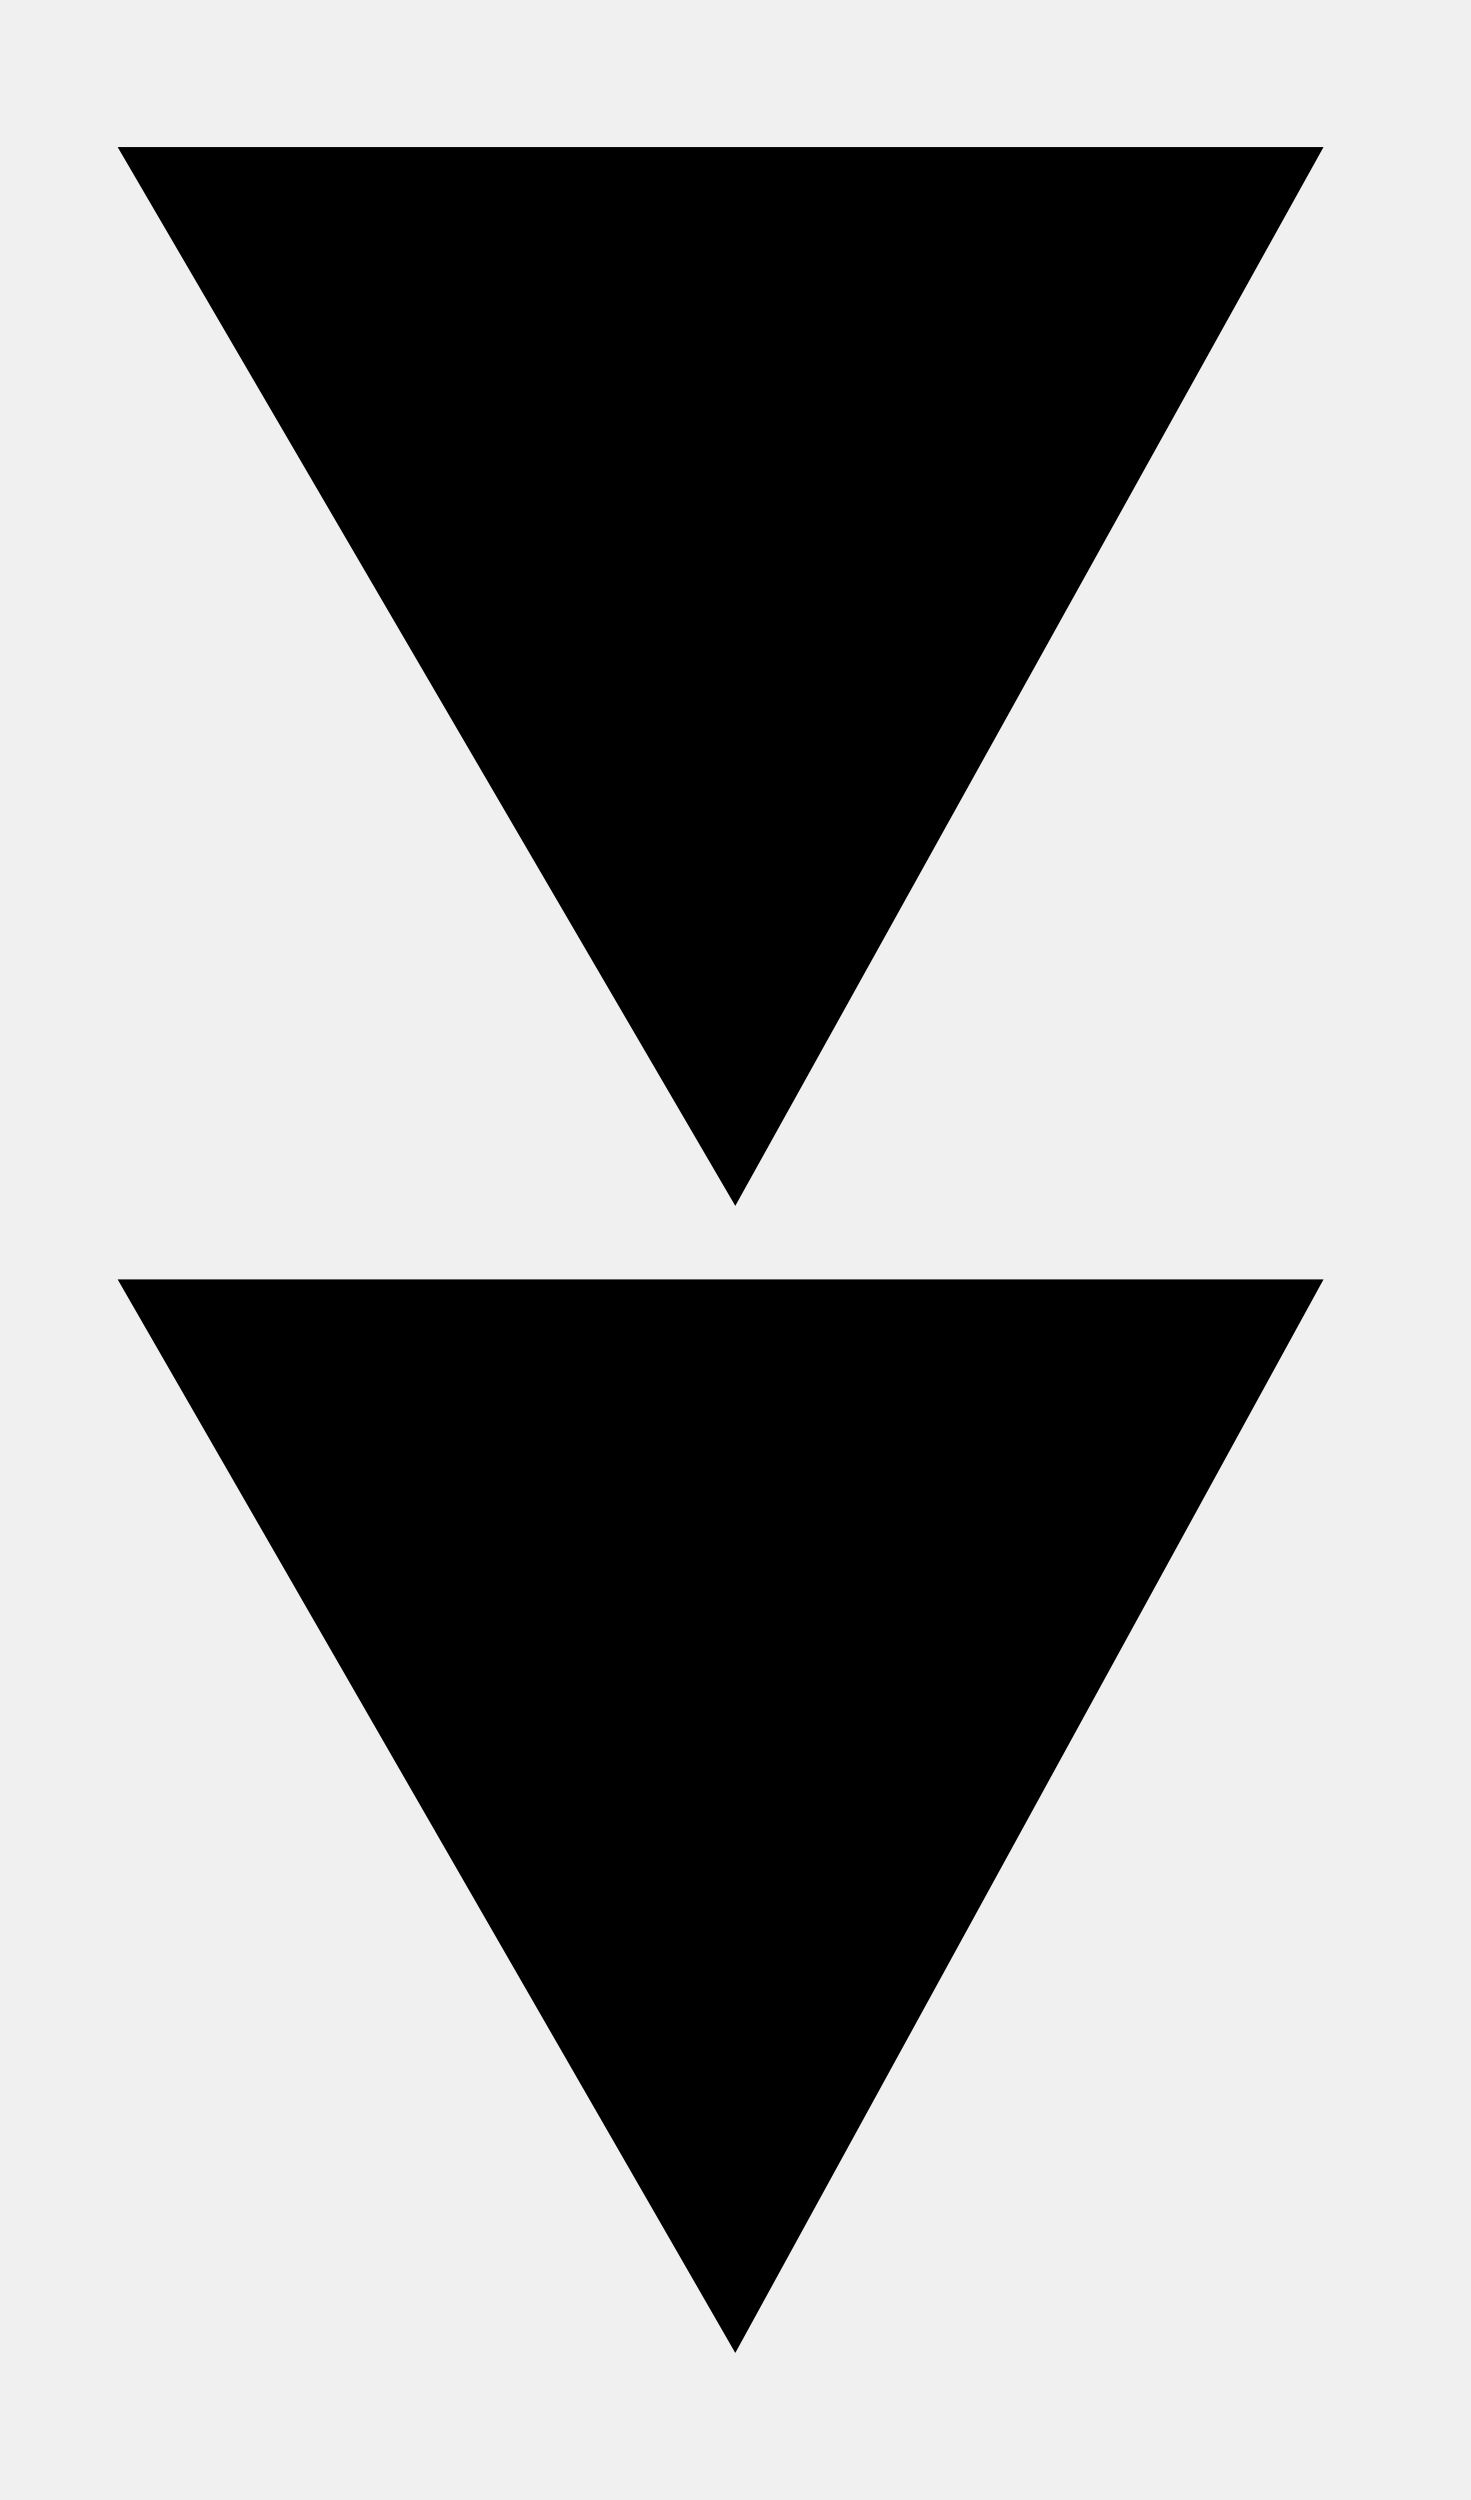
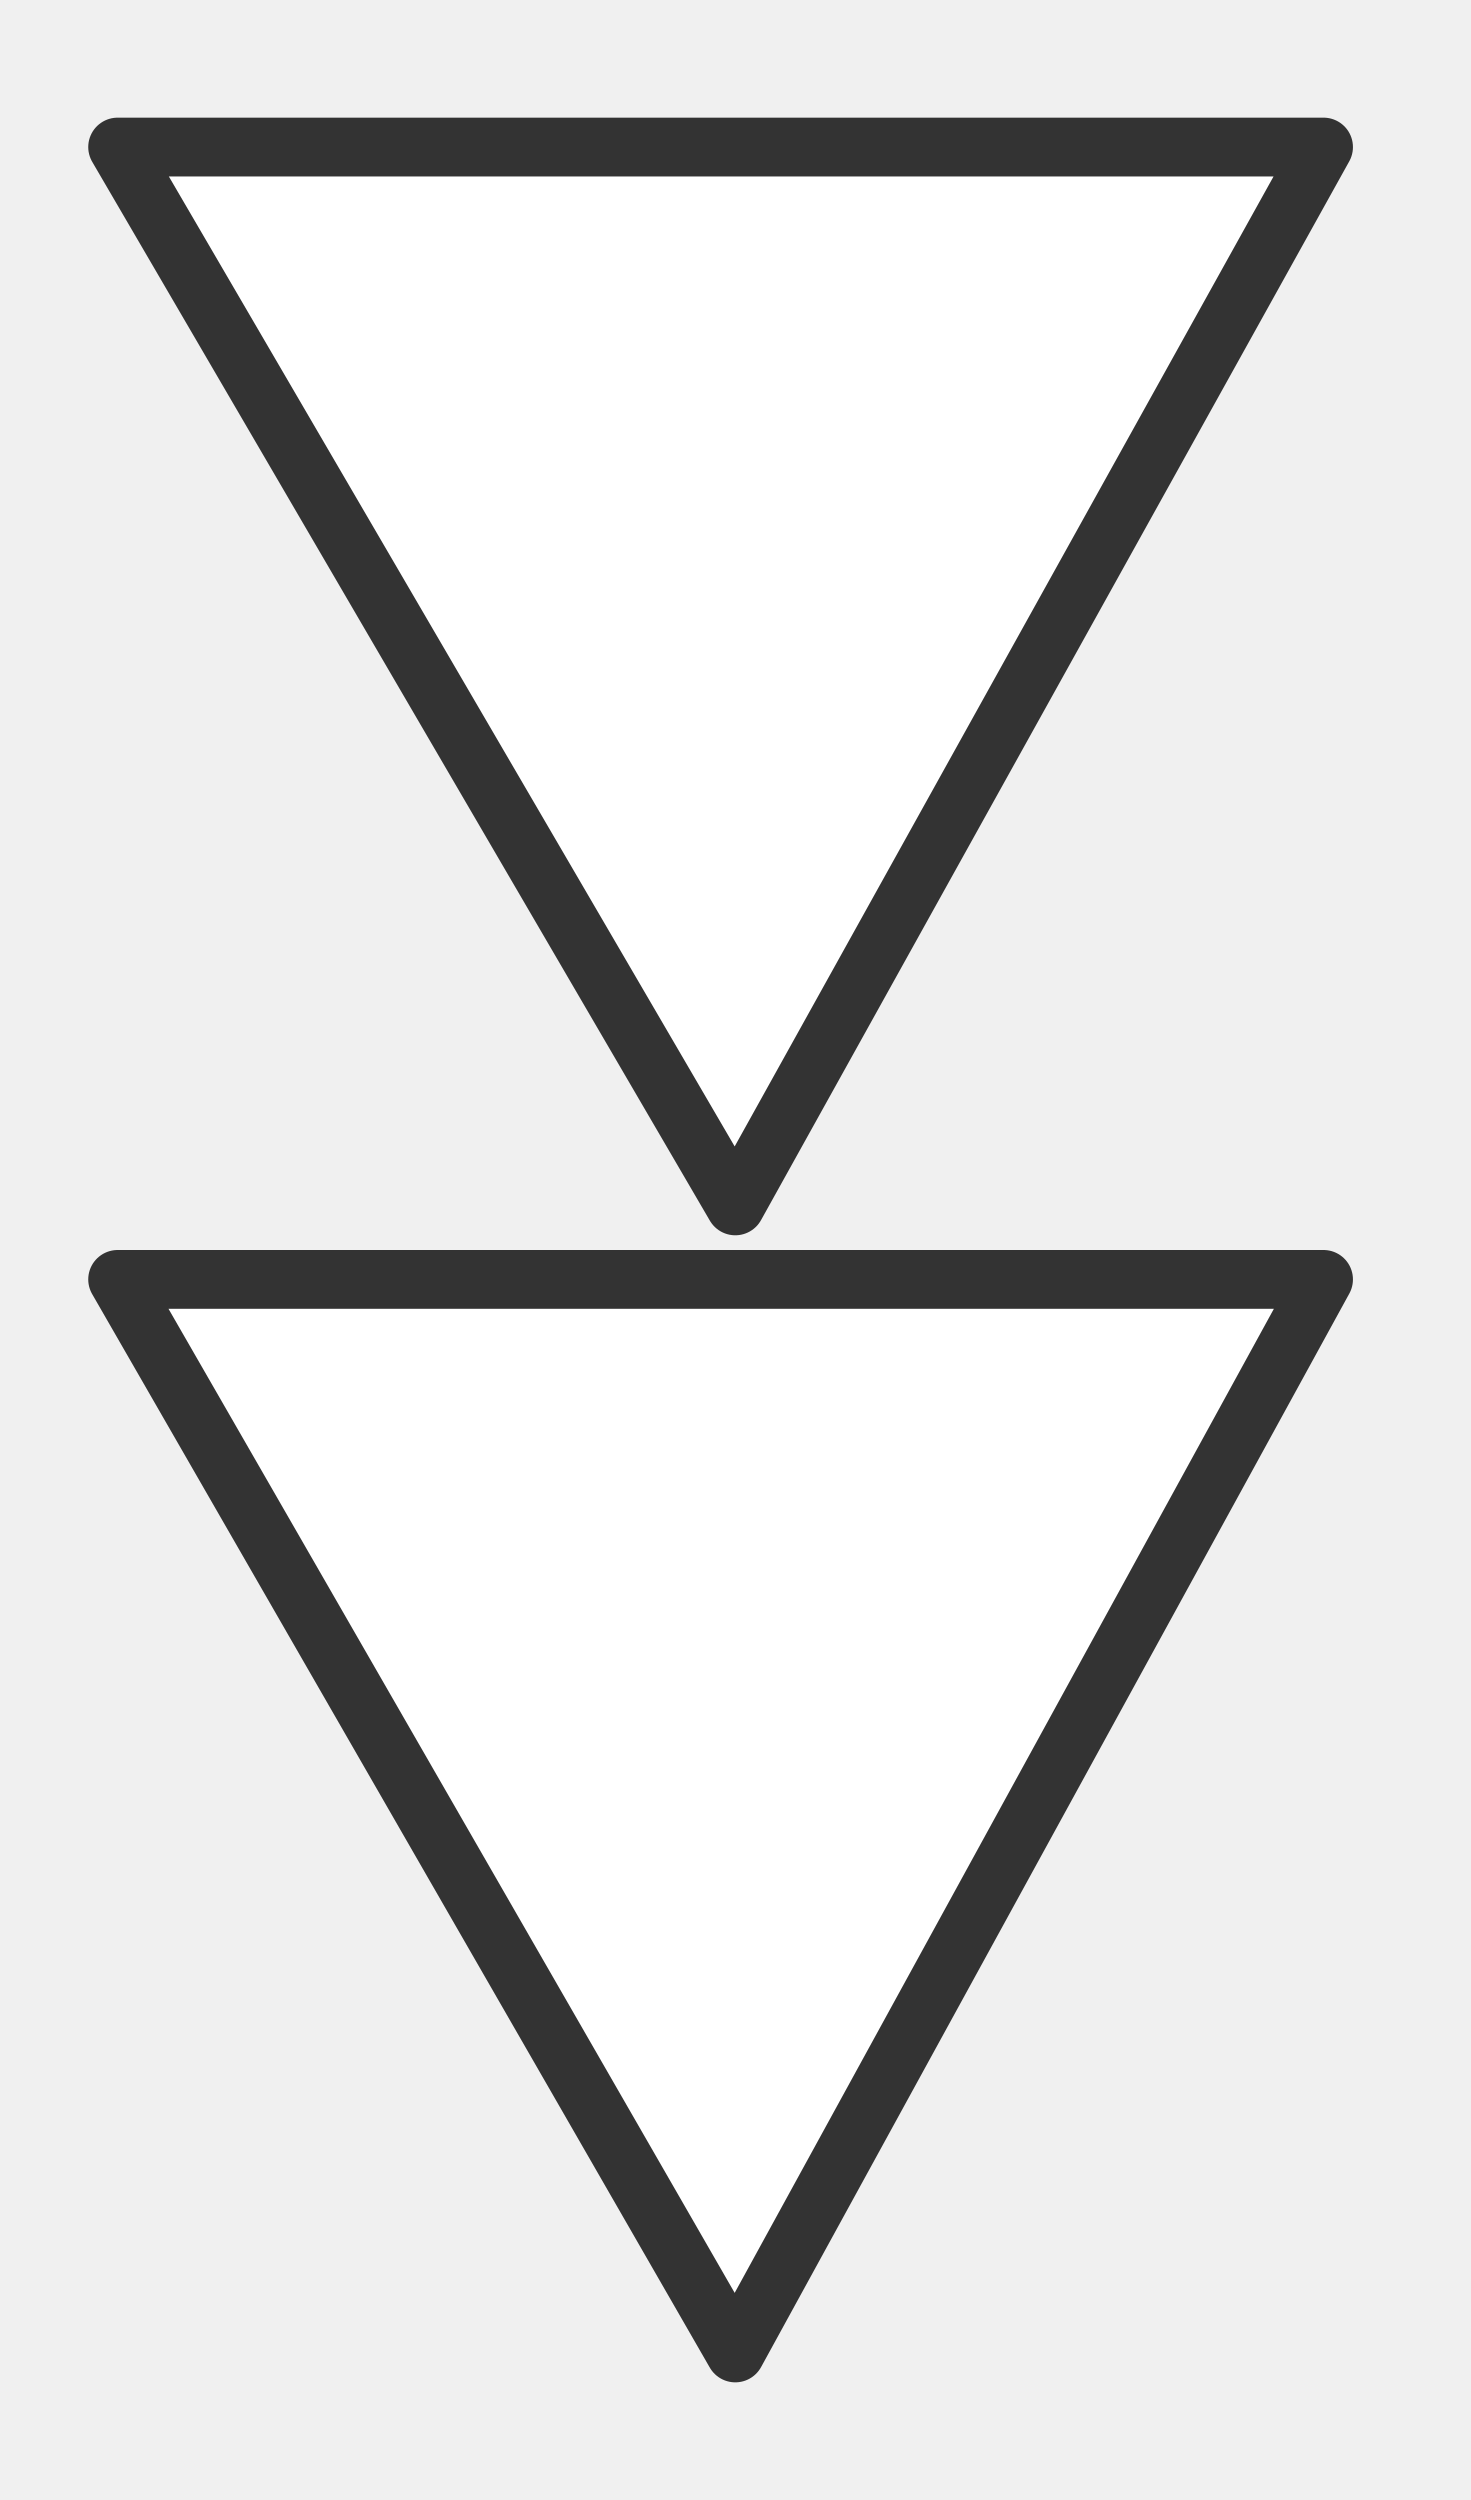
<svg xmlns="http://www.w3.org/2000/svg" width="50px" height="85px" viewBox="0 0 50 85" version="1.1">
-   <path d="M4,43.5 L25,80 L45,43.5 L4,43.5 Z" id="Scroll-Arrow" fill="#000000" />
-   <path d="M4,5  L25,41 L45,5  L4,5  Z" id="Scroll-Arrow-Top" fill="#000000" />
+   <g stroke-width="2" fill="#ffffff" fill-rule="evenodd" stroke-linejoin="round" stroke="#333333">
+     <path d="M4,43.5 L25,80 L45,43.5 L4,43.5 Z" id="Scroll-Arrow" />
+     <path d="M4,5  L25,41 L45,5  L4,5  Z" id="Scroll-Arrow-Top" />
+   </g>
</svg>
